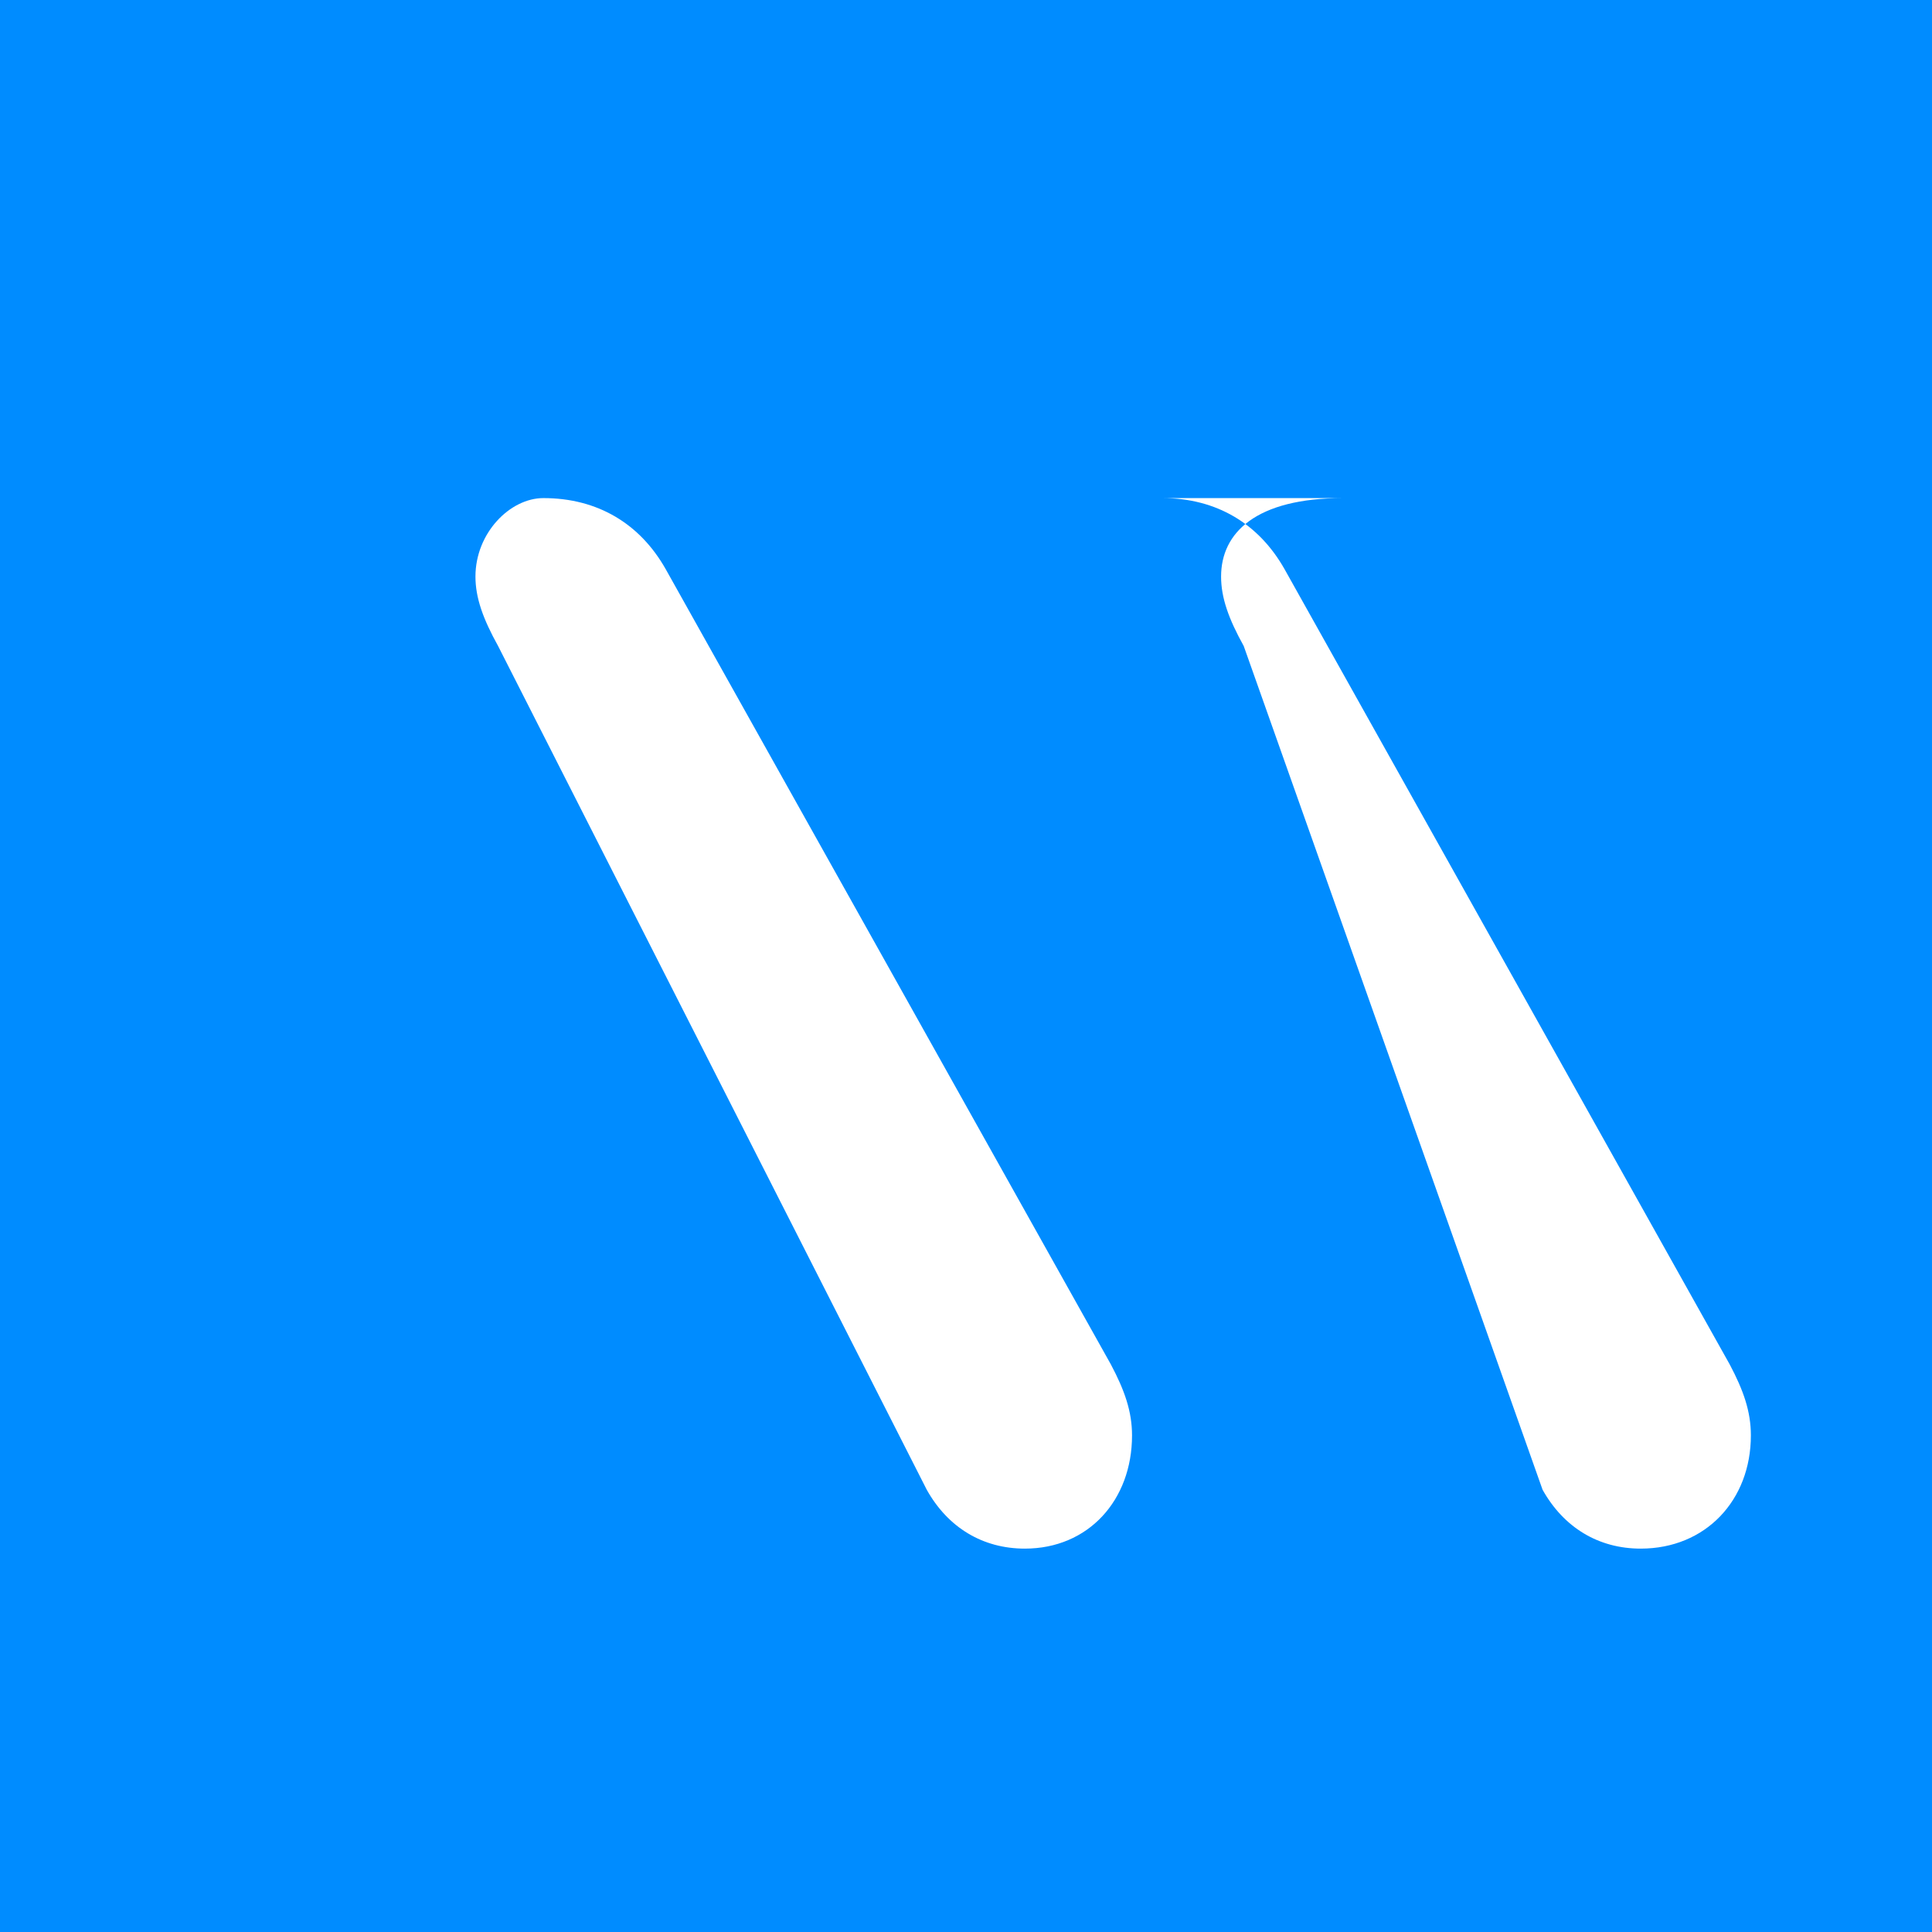
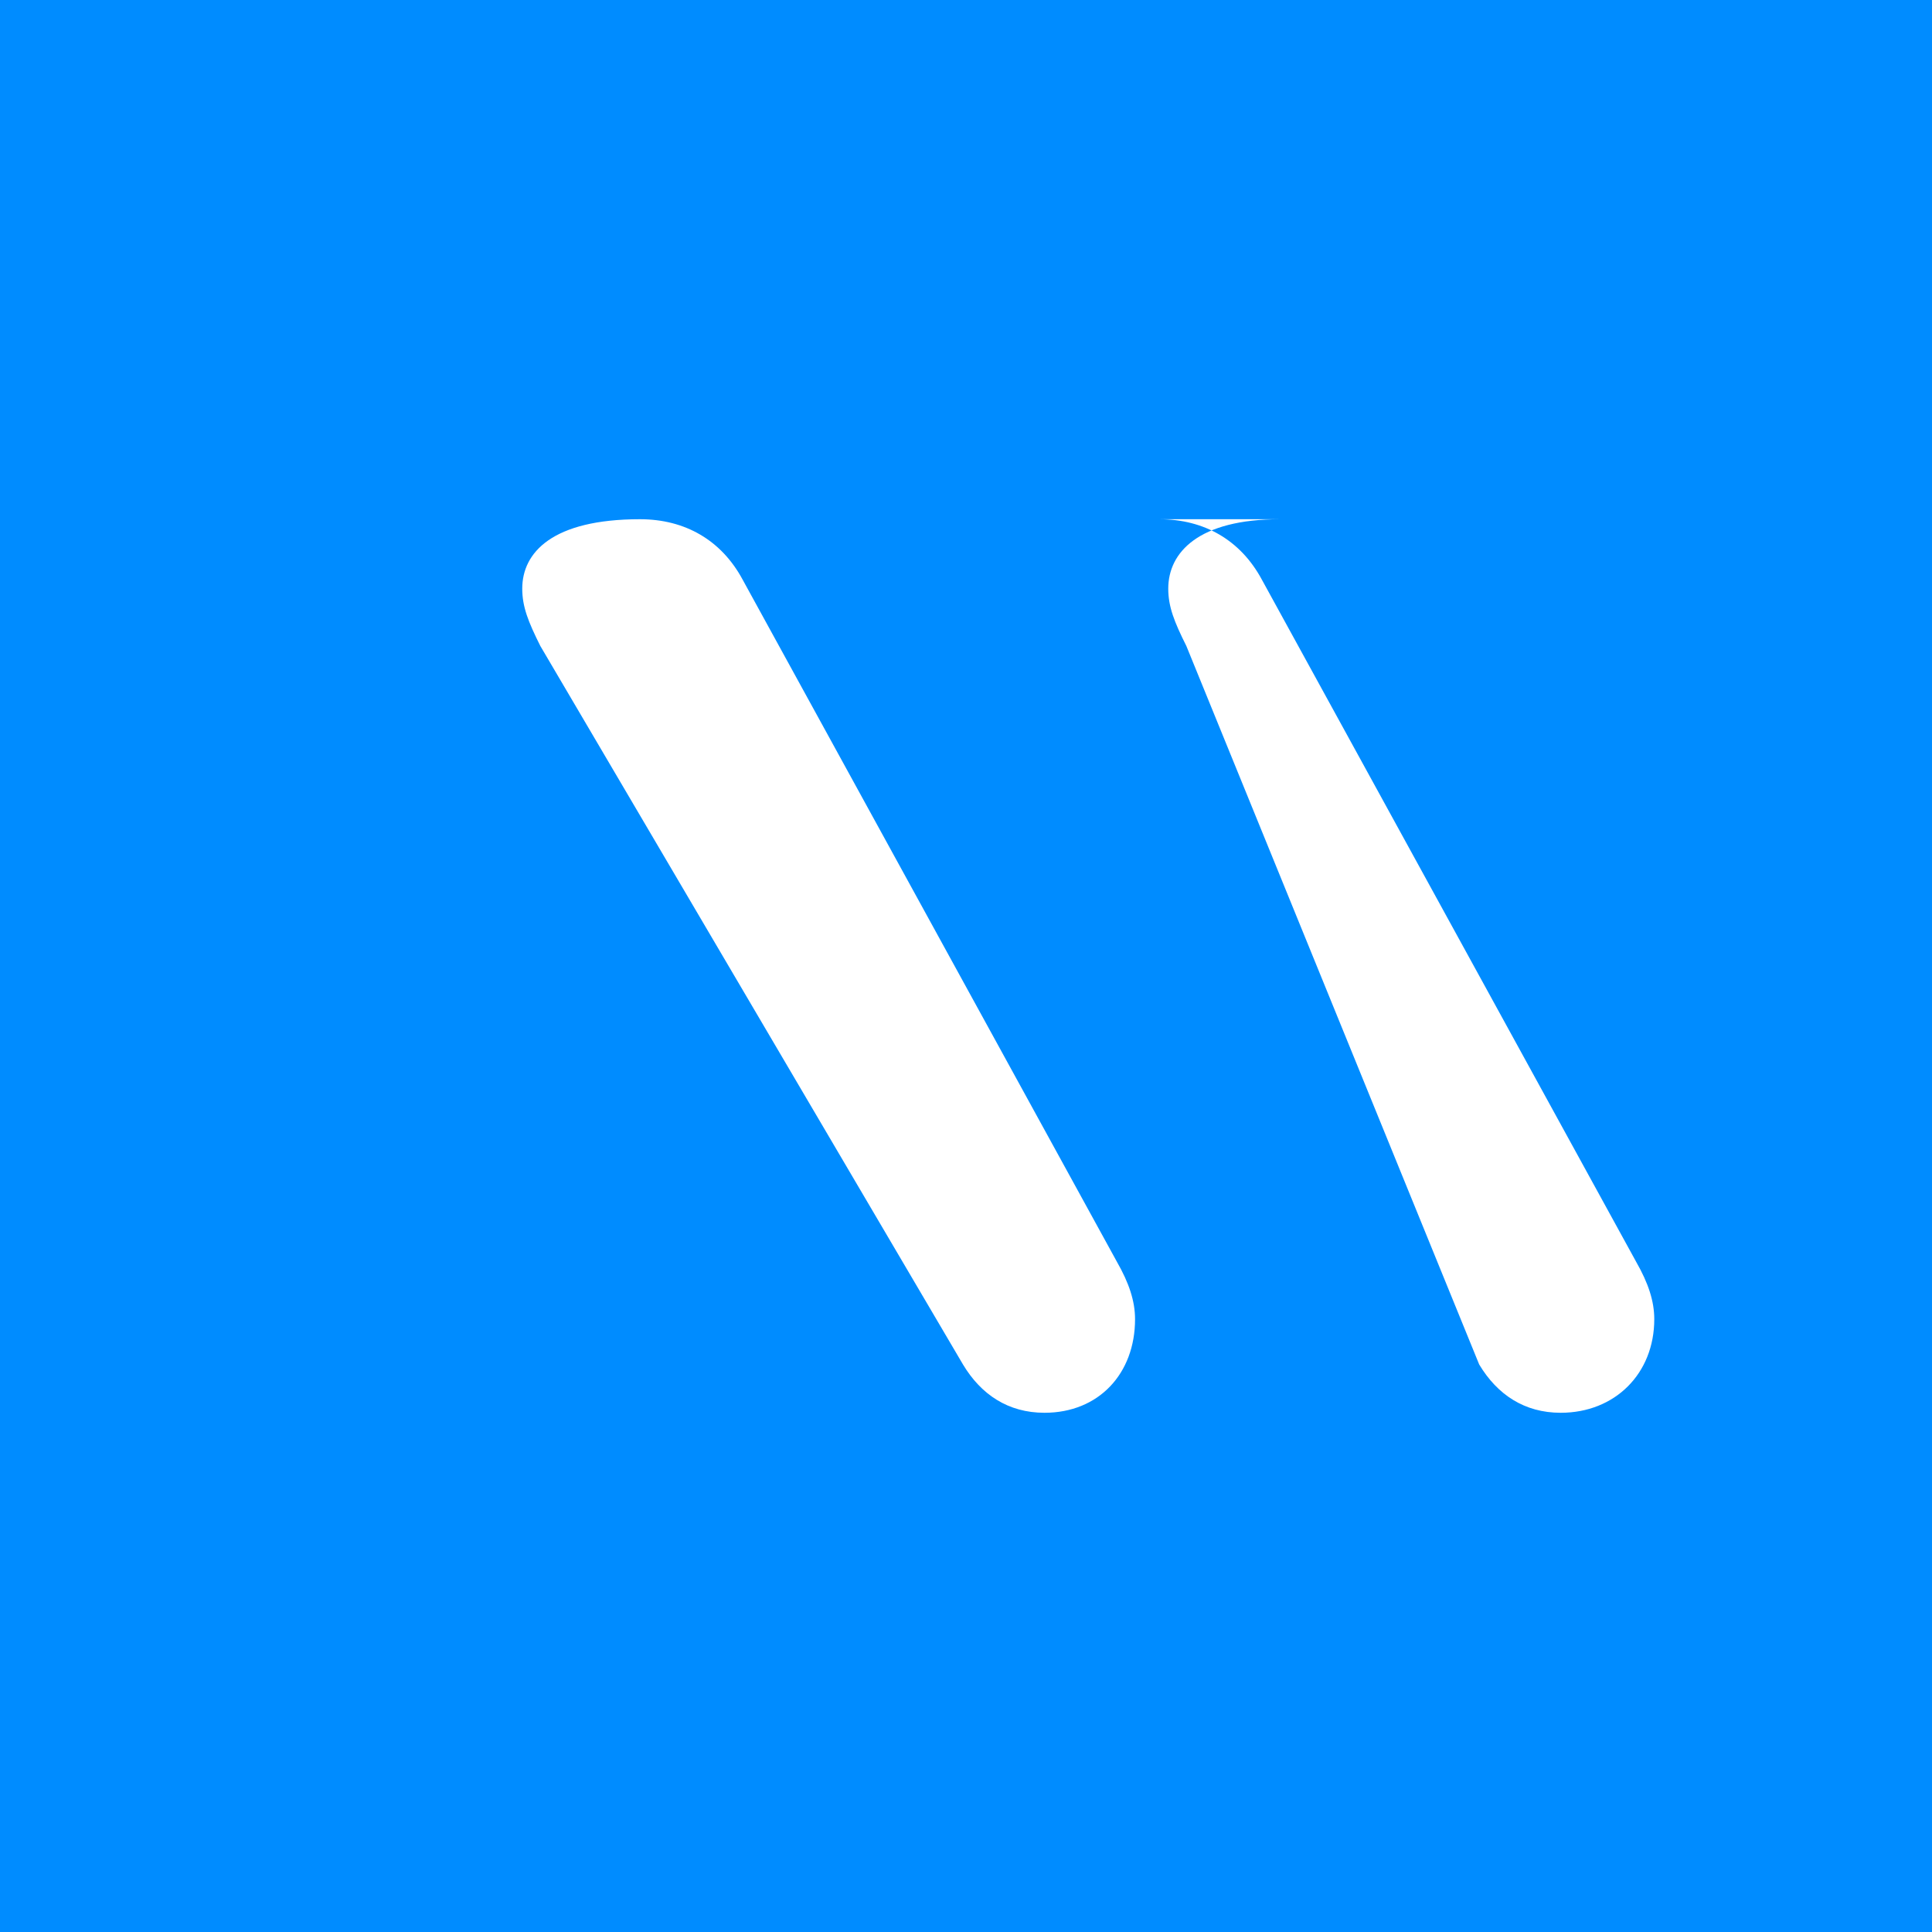
- <svg xmlns="http://www.w3.org/2000/svg" viewBox="0 0 64 64" fill="none">
-   <rect width="64" height="64" rx="0" fill="#008CFF" />
-   <path fill="#fff" d="M18 16.5c1.8 0 3.2.85 4.05 2.35L36.8 45.2c.45.85.7 1.55.7 2.35 0 2.15-1.45 3.75-3.55 3.75-1.4 0-2.55-.7-3.25-1.95L16.5 21.4c-.5-.9-.75-1.6-.75-2.3 0-1.45 1.15-2.6 2.25-2.6zm20.5 0c1.8 0 3.2.85 4.05 2.35L57.3 45.2c.45.85.7 1.55.7 2.35 0 2.15-1.5 3.75-3.65 3.75-1.4 0-2.55-.7-3.25-1.95L41.2 21.4c-.5-.9-.75-1.6-.75-2.3 0-1.45 1.15-2.6 4.05-2.6z" />
+ <svg xmlns="http://www.w3.org/2000/svg" viewBox="0 0 64 64">
+   <rect width="64" height="64" fill="#008CFF" />
+   <path fill="#fff" d="M21.2 17.2c1.5 0 2.7.7 3.4 2l12.4 22.6c.4.7.6 1.3.6 1.9 0 1.8-1.2 3.1-3 3.1-1.2 0-2.1-.6-2.7-1.6L17.9 21.4c-.4-.8-.6-1.3-.6-1.9 0-1.2 1-2.3 3.9-2.3zm17.2 0c1.5 0 2.7.7 3.4 2l12.4 22.6c.4.7.6 1.3.6 1.9 0 1.8-1.3 3.1-3.1 3.1-1.2 0-2.1-.6-2.7-1.6L39.3 21.4c-.4-.8-.6-1.3-.6-1.9 0-1.2 1-2.3 3.7-2.3z" />
</svg>
